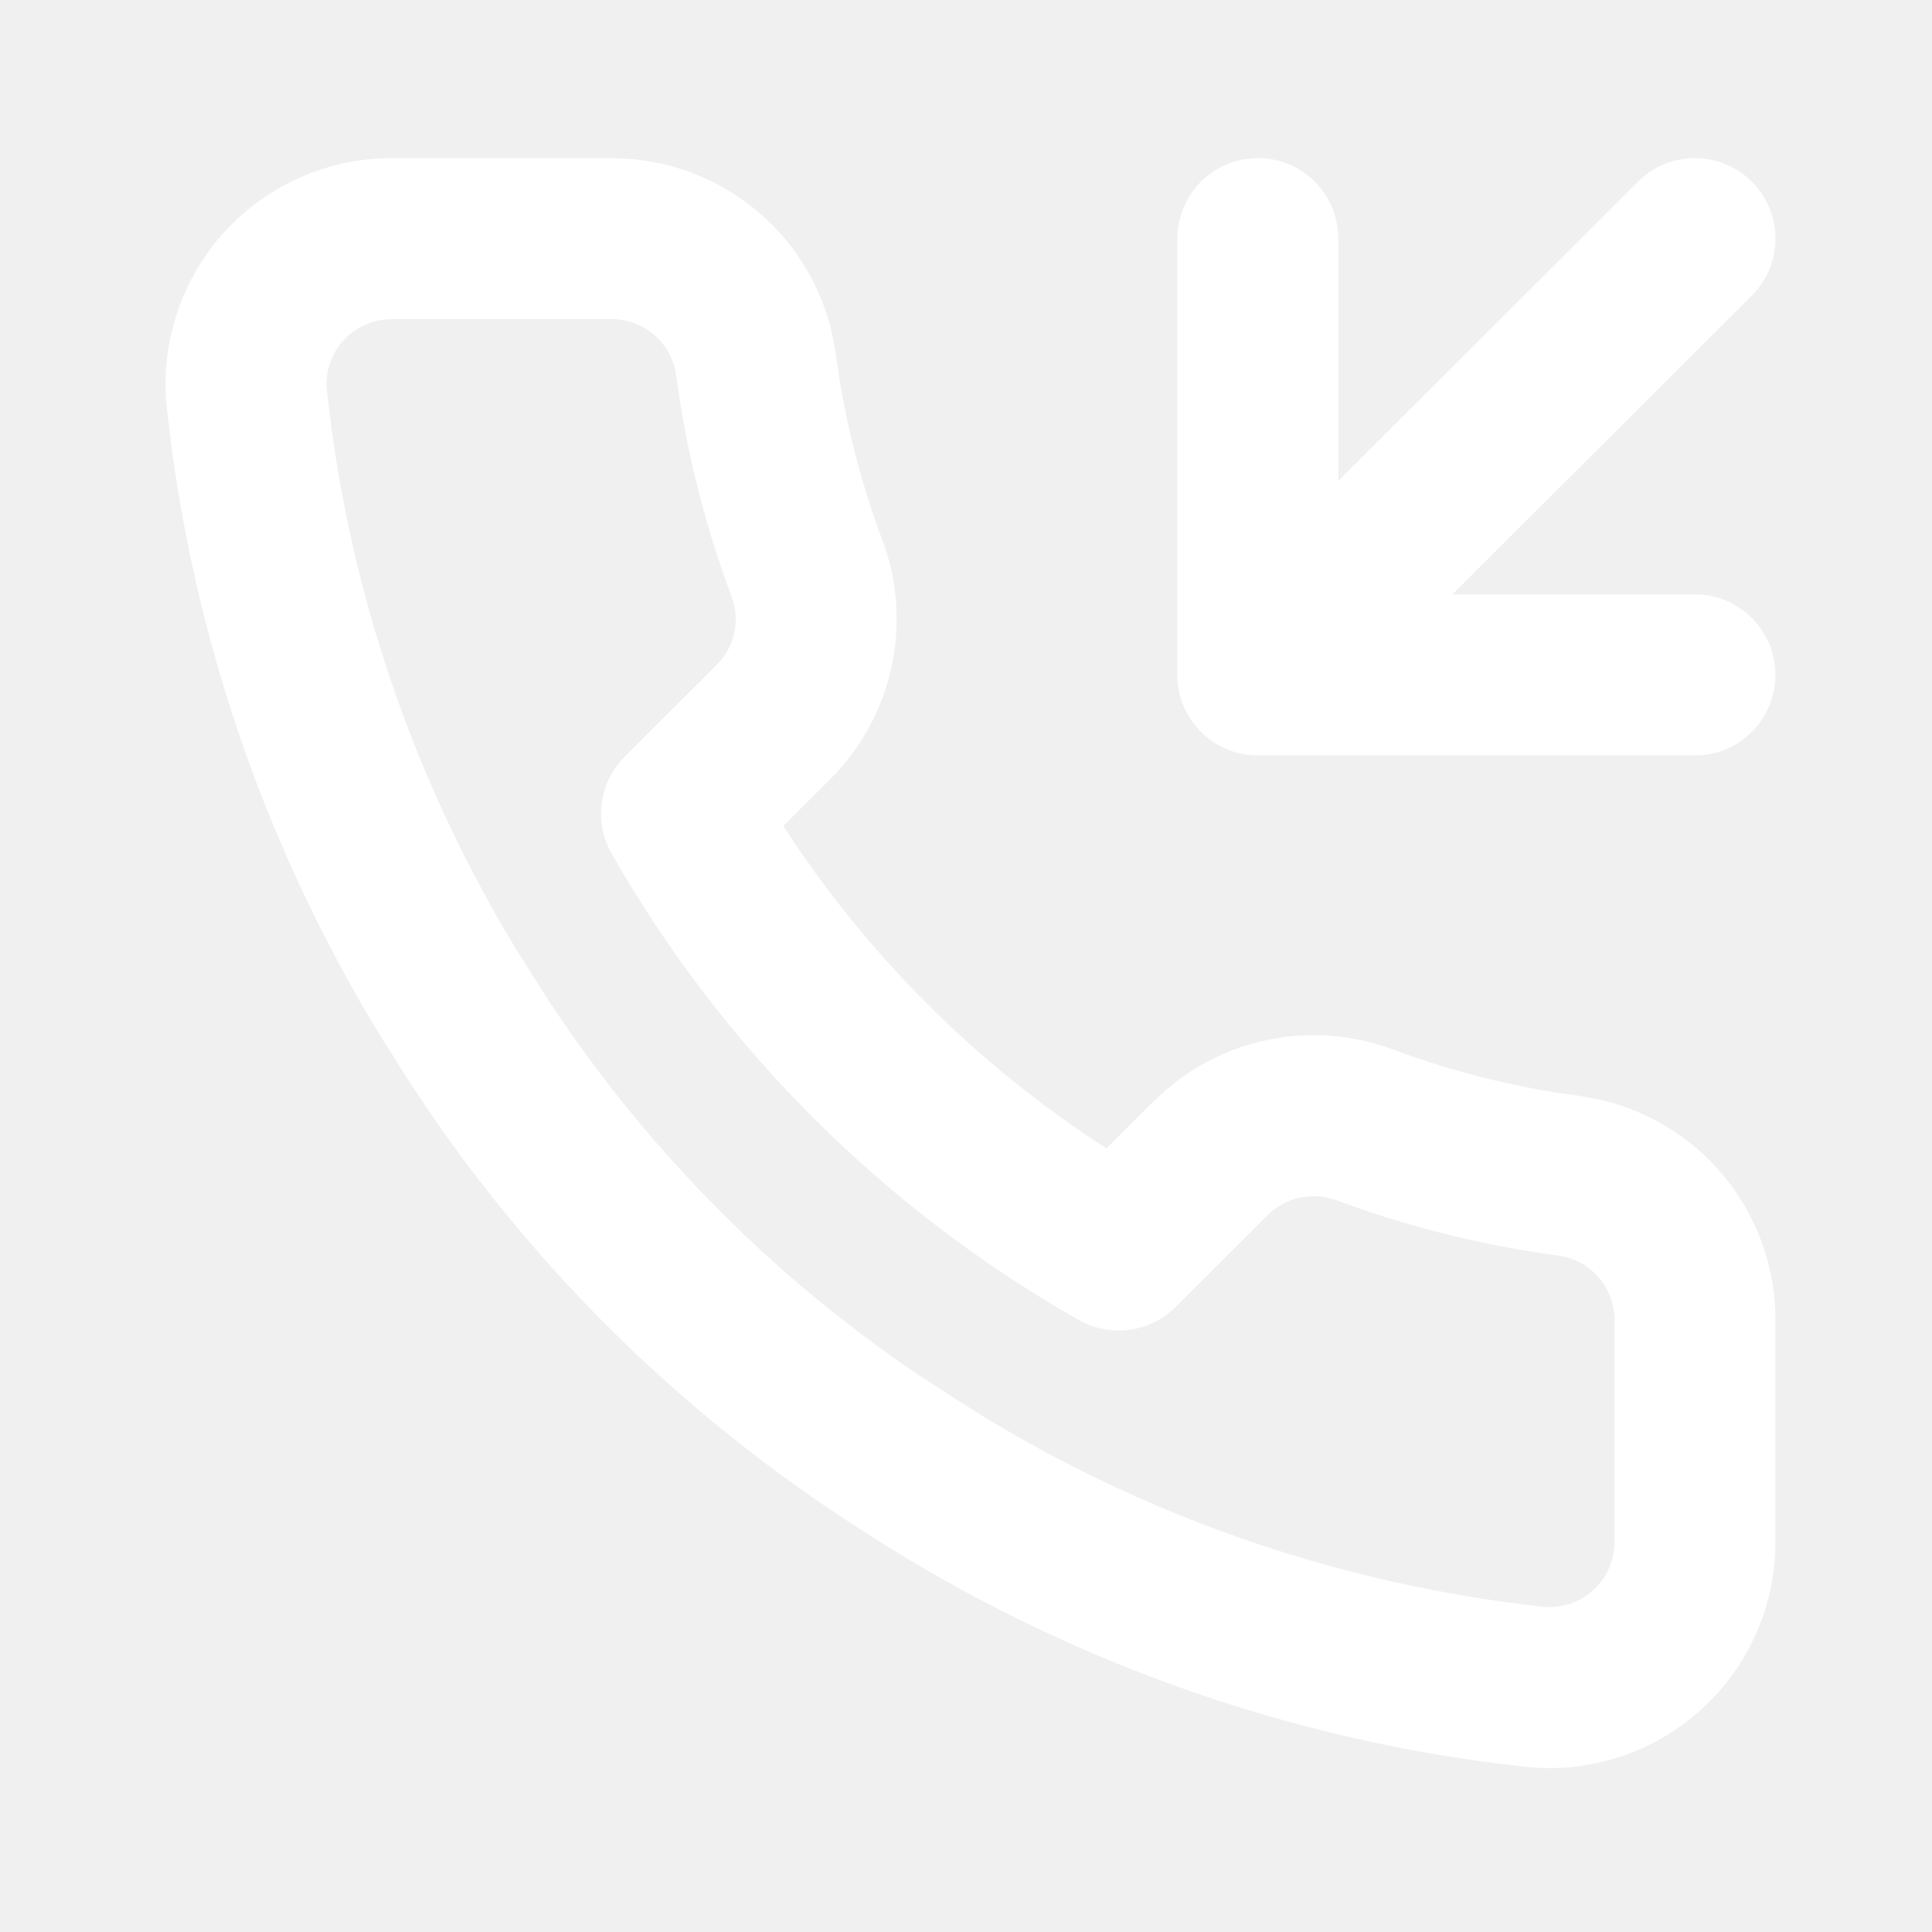
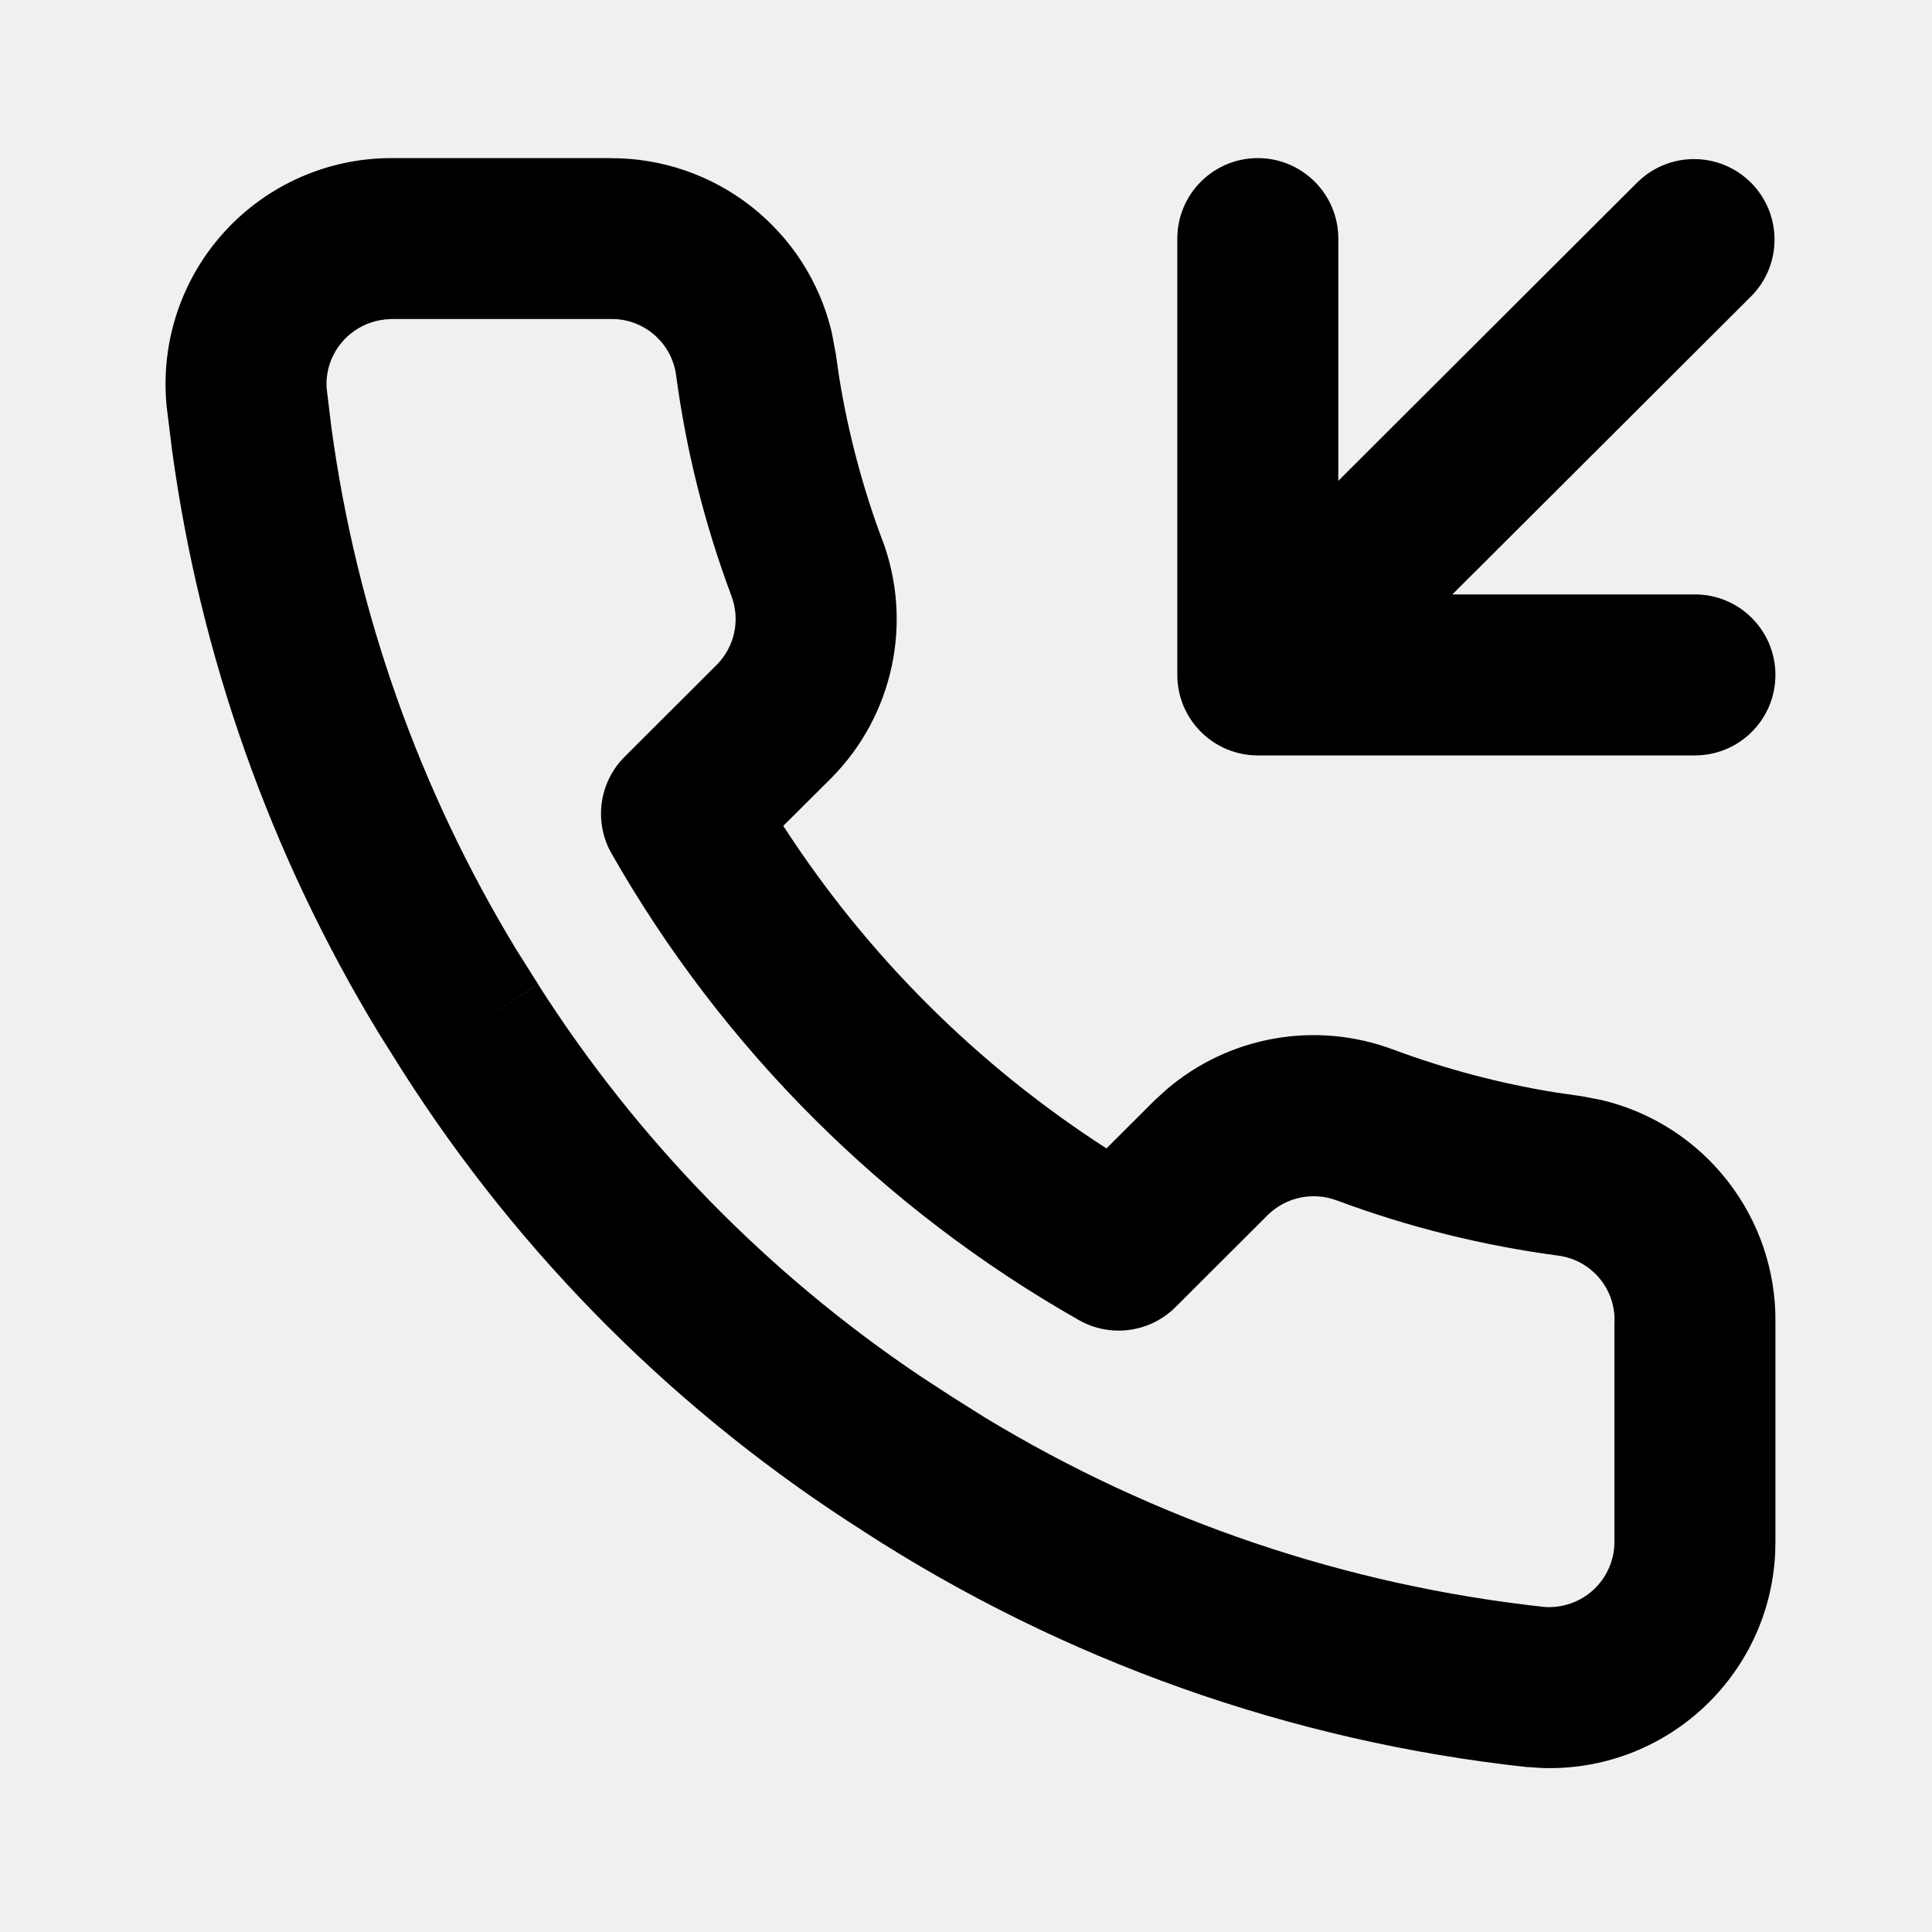
- <svg xmlns="http://www.w3.org/2000/svg" width="24" height="24" viewBox="0 0 24 24" fill="none">
-   <path d="M7.58 1.964V1.965C8.257 1.961 8.915 2.2 9.429 2.642C9.882 3.03 10.197 3.551 10.332 4.127L10.379 4.377L10.381 4.387L10.424 4.683C10.535 5.372 10.714 6.049 10.958 6.703H10.959C11.149 7.206 11.189 7.752 11.077 8.277C10.964 8.802 10.704 9.284 10.327 9.665L10.323 9.669L9.73 10.26C10.768 11.864 12.136 13.23 13.745 14.266L14.339 13.673L14.343 13.669L14.492 13.533C14.847 13.23 15.274 13.019 15.733 12.921C16.257 12.809 16.802 12.85 17.304 13.037H17.305C17.962 13.282 18.641 13.461 19.332 13.572L19.629 13.615L19.638 13.616L19.891 13.664C20.473 13.801 20.999 14.121 21.389 14.58C21.83 15.099 22.066 15.761 22.055 16.441V19.146L22.052 19.292C22.036 19.633 21.957 19.969 21.82 20.282C21.663 20.641 21.432 20.962 21.144 21.226C20.856 21.49 20.515 21.692 20.145 21.817C19.821 21.926 19.48 21.975 19.139 21.962L18.993 21.952L18.975 21.951C16.035 21.633 13.21 20.63 10.729 19.024V19.023C8.424 17.559 6.47 15.609 5.003 13.309L4.707 12.838C3.361 10.624 2.486 8.157 2.136 5.59L2.069 5.039C2.068 5.034 2.068 5.029 2.068 5.024C2.033 4.635 2.079 4.244 2.204 3.874C2.328 3.505 2.528 3.166 2.791 2.878C3.055 2.59 3.375 2.361 3.732 2.203C4.089 2.046 4.474 1.964 4.864 1.964H7.58ZM4.781 3.969C4.697 3.978 4.616 3.999 4.539 4.033C4.436 4.079 4.343 4.145 4.267 4.228C4.191 4.31 4.134 4.408 4.098 4.514C4.064 4.615 4.051 4.721 4.058 4.827L4.118 5.32C4.43 7.614 5.213 9.82 6.416 11.799L6.681 12.22L6.685 12.227L5.842 12.764L6.685 12.228C7.914 14.157 9.528 15.812 11.424 17.089L11.808 17.339L11.816 17.344L12.235 17.608C14.349 18.89 16.721 19.693 19.185 19.961C19.294 19.969 19.402 19.956 19.505 19.921C19.612 19.885 19.71 19.827 19.793 19.751C19.877 19.675 19.943 19.582 19.988 19.48C20.033 19.377 20.056 19.266 20.055 19.154V16.441C20.055 16.432 20.056 16.424 20.056 16.415C20.061 16.218 19.993 16.026 19.865 15.875C19.738 15.726 19.561 15.627 19.367 15.598C18.424 15.473 17.498 15.243 16.607 14.911H16.605C16.46 14.857 16.302 14.845 16.15 14.877C15.998 14.909 15.858 14.984 15.748 15.093L14.603 16.236C14.285 16.554 13.794 16.619 13.403 16.398C10.981 15.023 8.976 13.021 7.598 10.604C7.375 10.212 7.441 9.719 7.76 9.401L8.906 8.257C9.014 8.147 9.089 8.01 9.122 7.86C9.154 7.709 9.142 7.552 9.087 7.408L9.086 7.406C8.754 6.516 8.522 5.591 8.398 4.649H8.397C8.368 4.459 8.273 4.285 8.126 4.159C7.977 4.032 7.786 3.962 7.589 3.964H4.866L4.781 3.969ZM20.349 2.256C20.74 1.866 21.373 1.867 21.763 2.258C22.153 2.649 22.153 3.282 21.762 3.672L18.042 7.384H21.055C21.607 7.384 22.055 7.832 22.055 8.384C22.055 8.936 21.607 9.384 21.055 9.384H15.625C15.073 9.384 14.626 8.936 14.625 8.384V2.964C14.626 2.412 15.073 1.964 15.625 1.964C16.178 1.964 16.625 2.412 16.625 2.964V5.973L20.349 2.256Z" fill="white" />
+ <svg xmlns="http://www.w3.org/2000/svg" width="24" height="24">
+   <path d="M7.58 1.964v.001a2.812 2.812 0 012.752 2.162l.047.25.002.01.043.296c.111.689.29 1.366.534 2.02h.001a2.804 2.804 0 01-.632 2.962l-.004.004-.593.59a13.463 13.463 0 004.015 4.007l.594-.593.004-.004.149-.136a2.812 2.812 0 012.812-.496h.001a10.64 10.64 0 002.027.535l.297.043.01.001.252.048a2.81 2.81 0 012.164 2.777v2.705l-.003.146a2.805 2.805 0 01-2.913 2.67l-.146-.01h-.018a18.934 18.934 0 01-8.246-2.928v-.001a18.63 18.63 0 01-5.726-5.714l-.296-.471a18.852 18.852 0 01-2.57-7.248l-.068-.55-.001-.016a2.805 2.805 0 012.796-3.06H7.58zm-2.8 2.005a.812.812 0 00-.682.545.803.803 0 00-.04.313l.06.493A16.853 16.853 0 006.416 11.8l.265.42.004.008-.843.537.843-.536a16.63 16.63 0 004.74 4.861l.383.25.008.005.419.264a16.935 16.935 0 006.95 2.353.811.811 0 00.87-.807v-2.713l.001-.026a.804.804 0 00-.69-.817 12.645 12.645 0 01-2.76-.687h-.001a.814.814 0 00-.857.182l-1.145 1.143a1 1 0 01-1.2.162 15.466 15.466 0 01-5.805-5.794A1 1 0 017.76 9.4l1.146-1.144a.805.805 0 00.181-.849v-.002a12.584 12.584 0 01-.69-2.757.805.805 0 00-.808-.685H4.866l-.085.005zm15.57-1.713a1 1 0 011.412 1.416l-3.72 3.712h3.013a1 1 0 110 2h-5.43a1 1 0 01-1-1v-5.42a1 1 0 012 0v3.009l3.724-3.717z" />
</svg>
